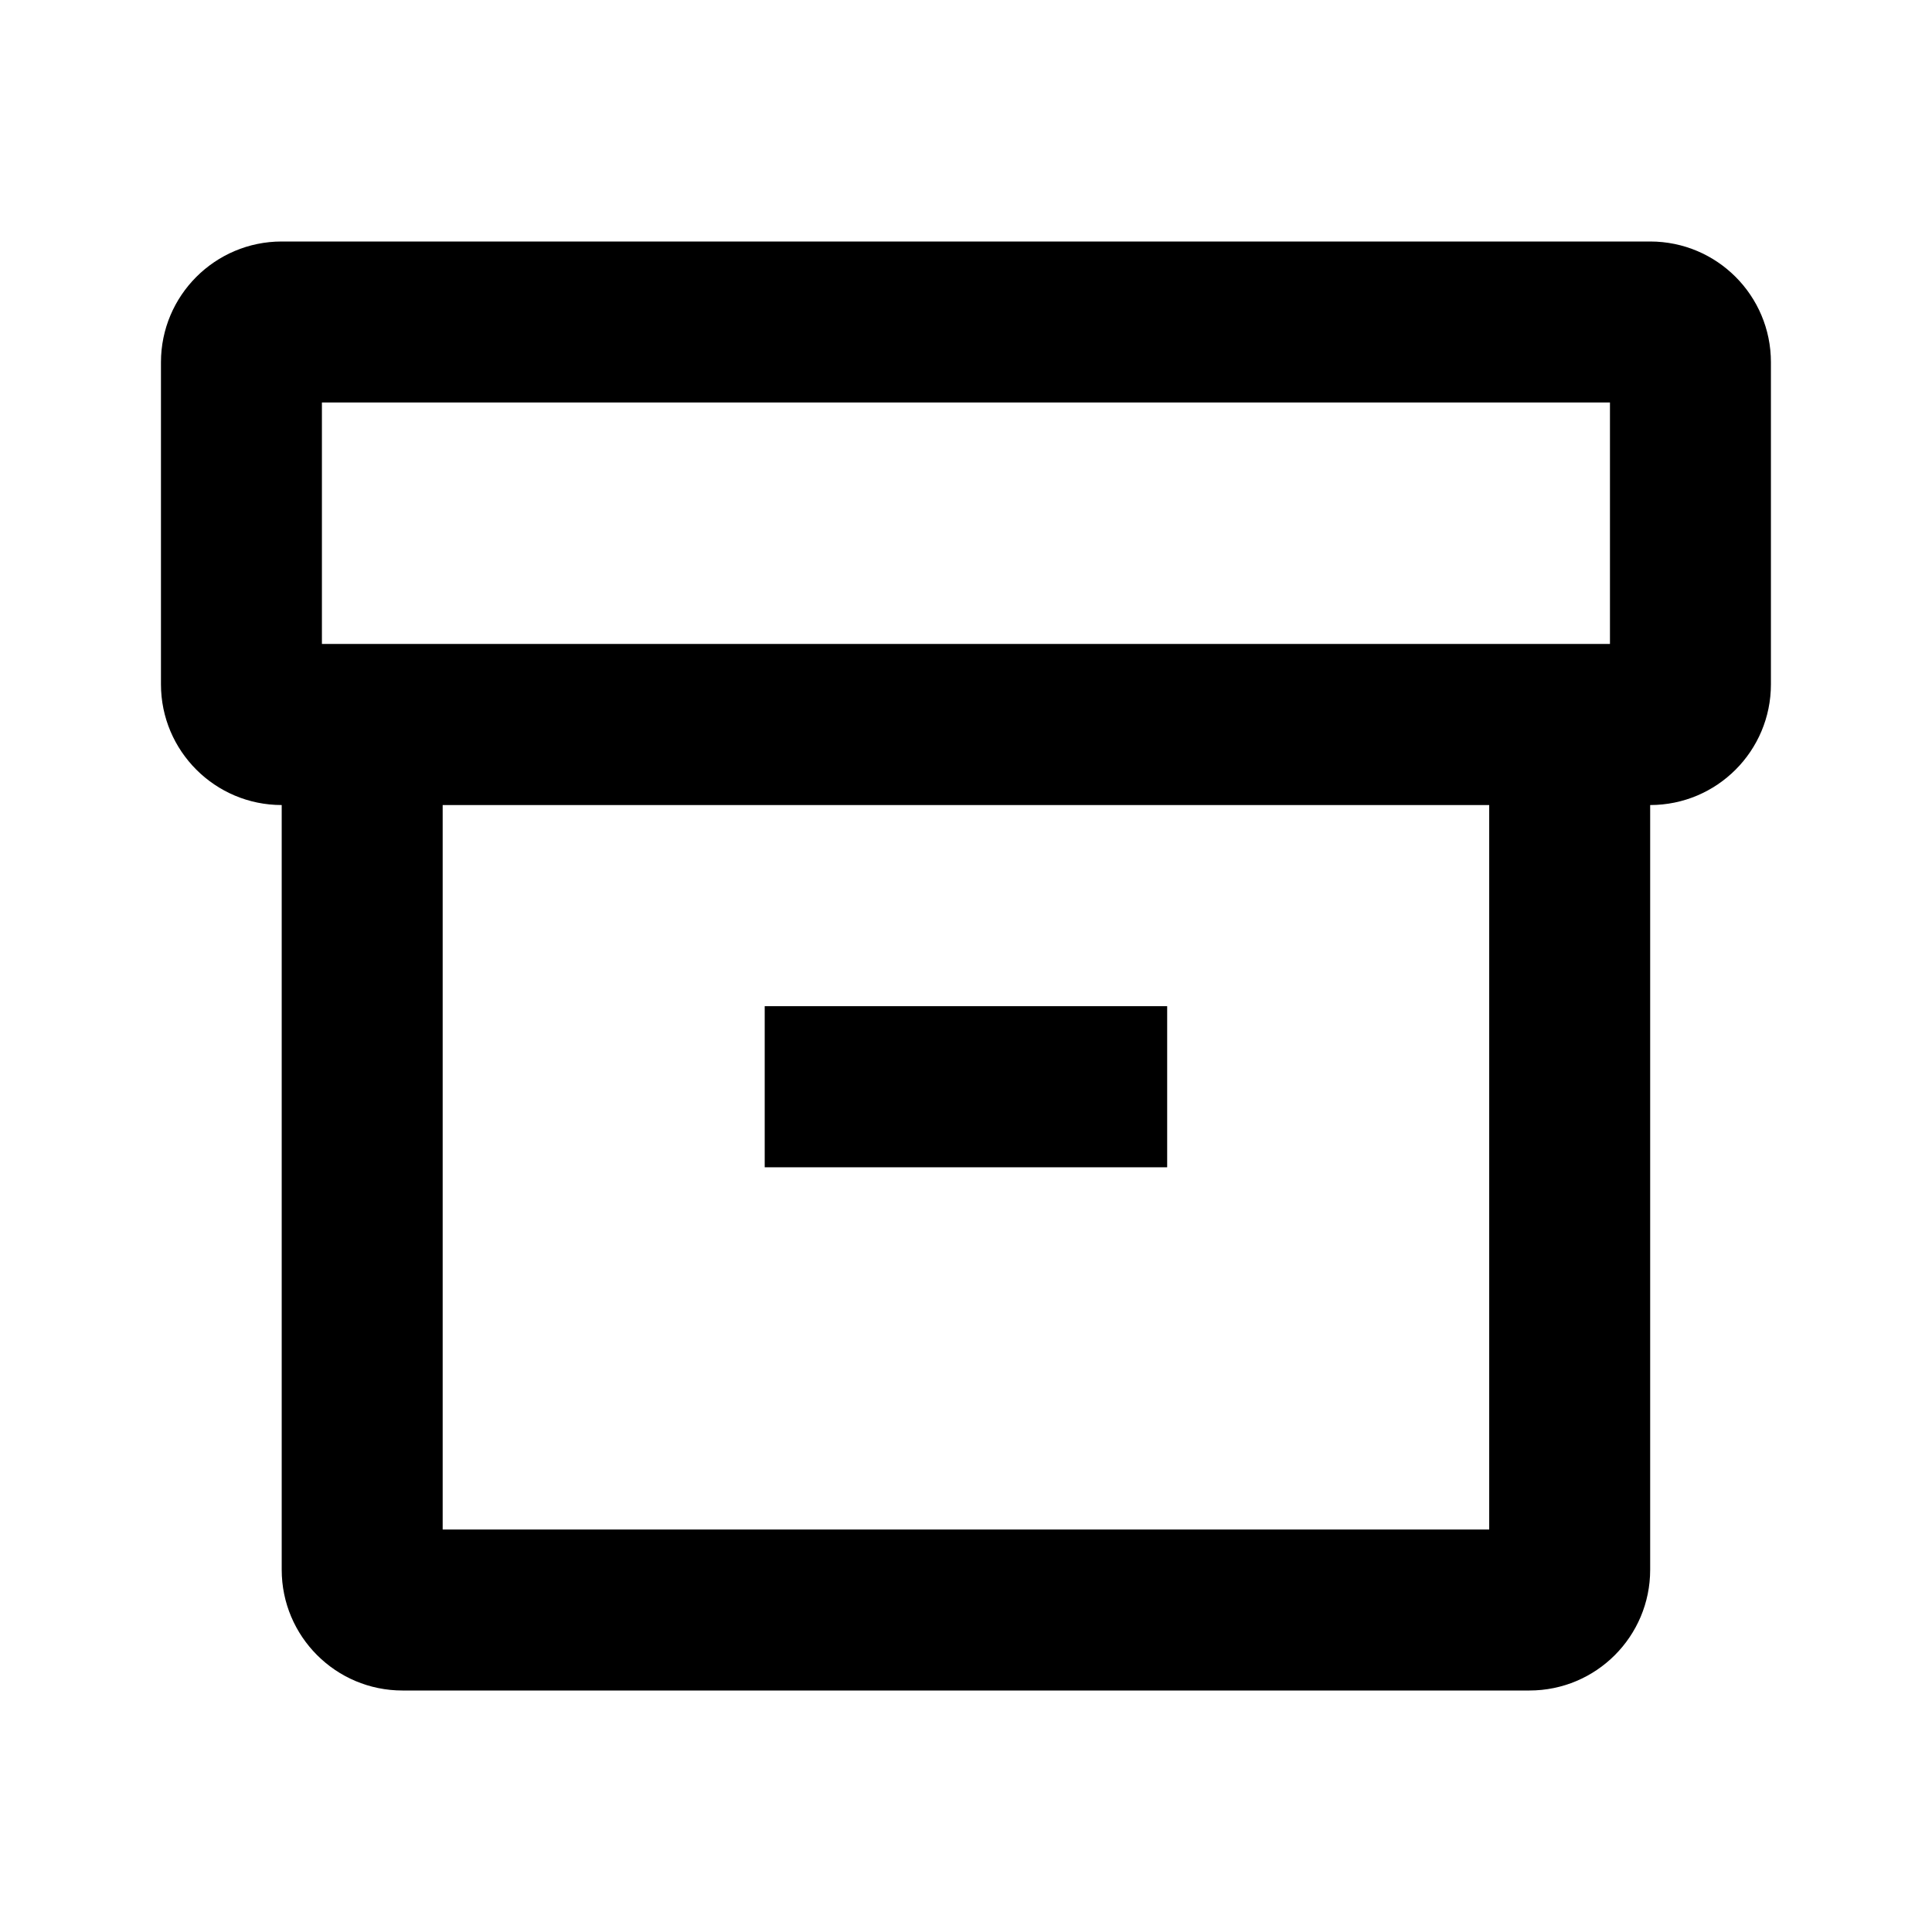
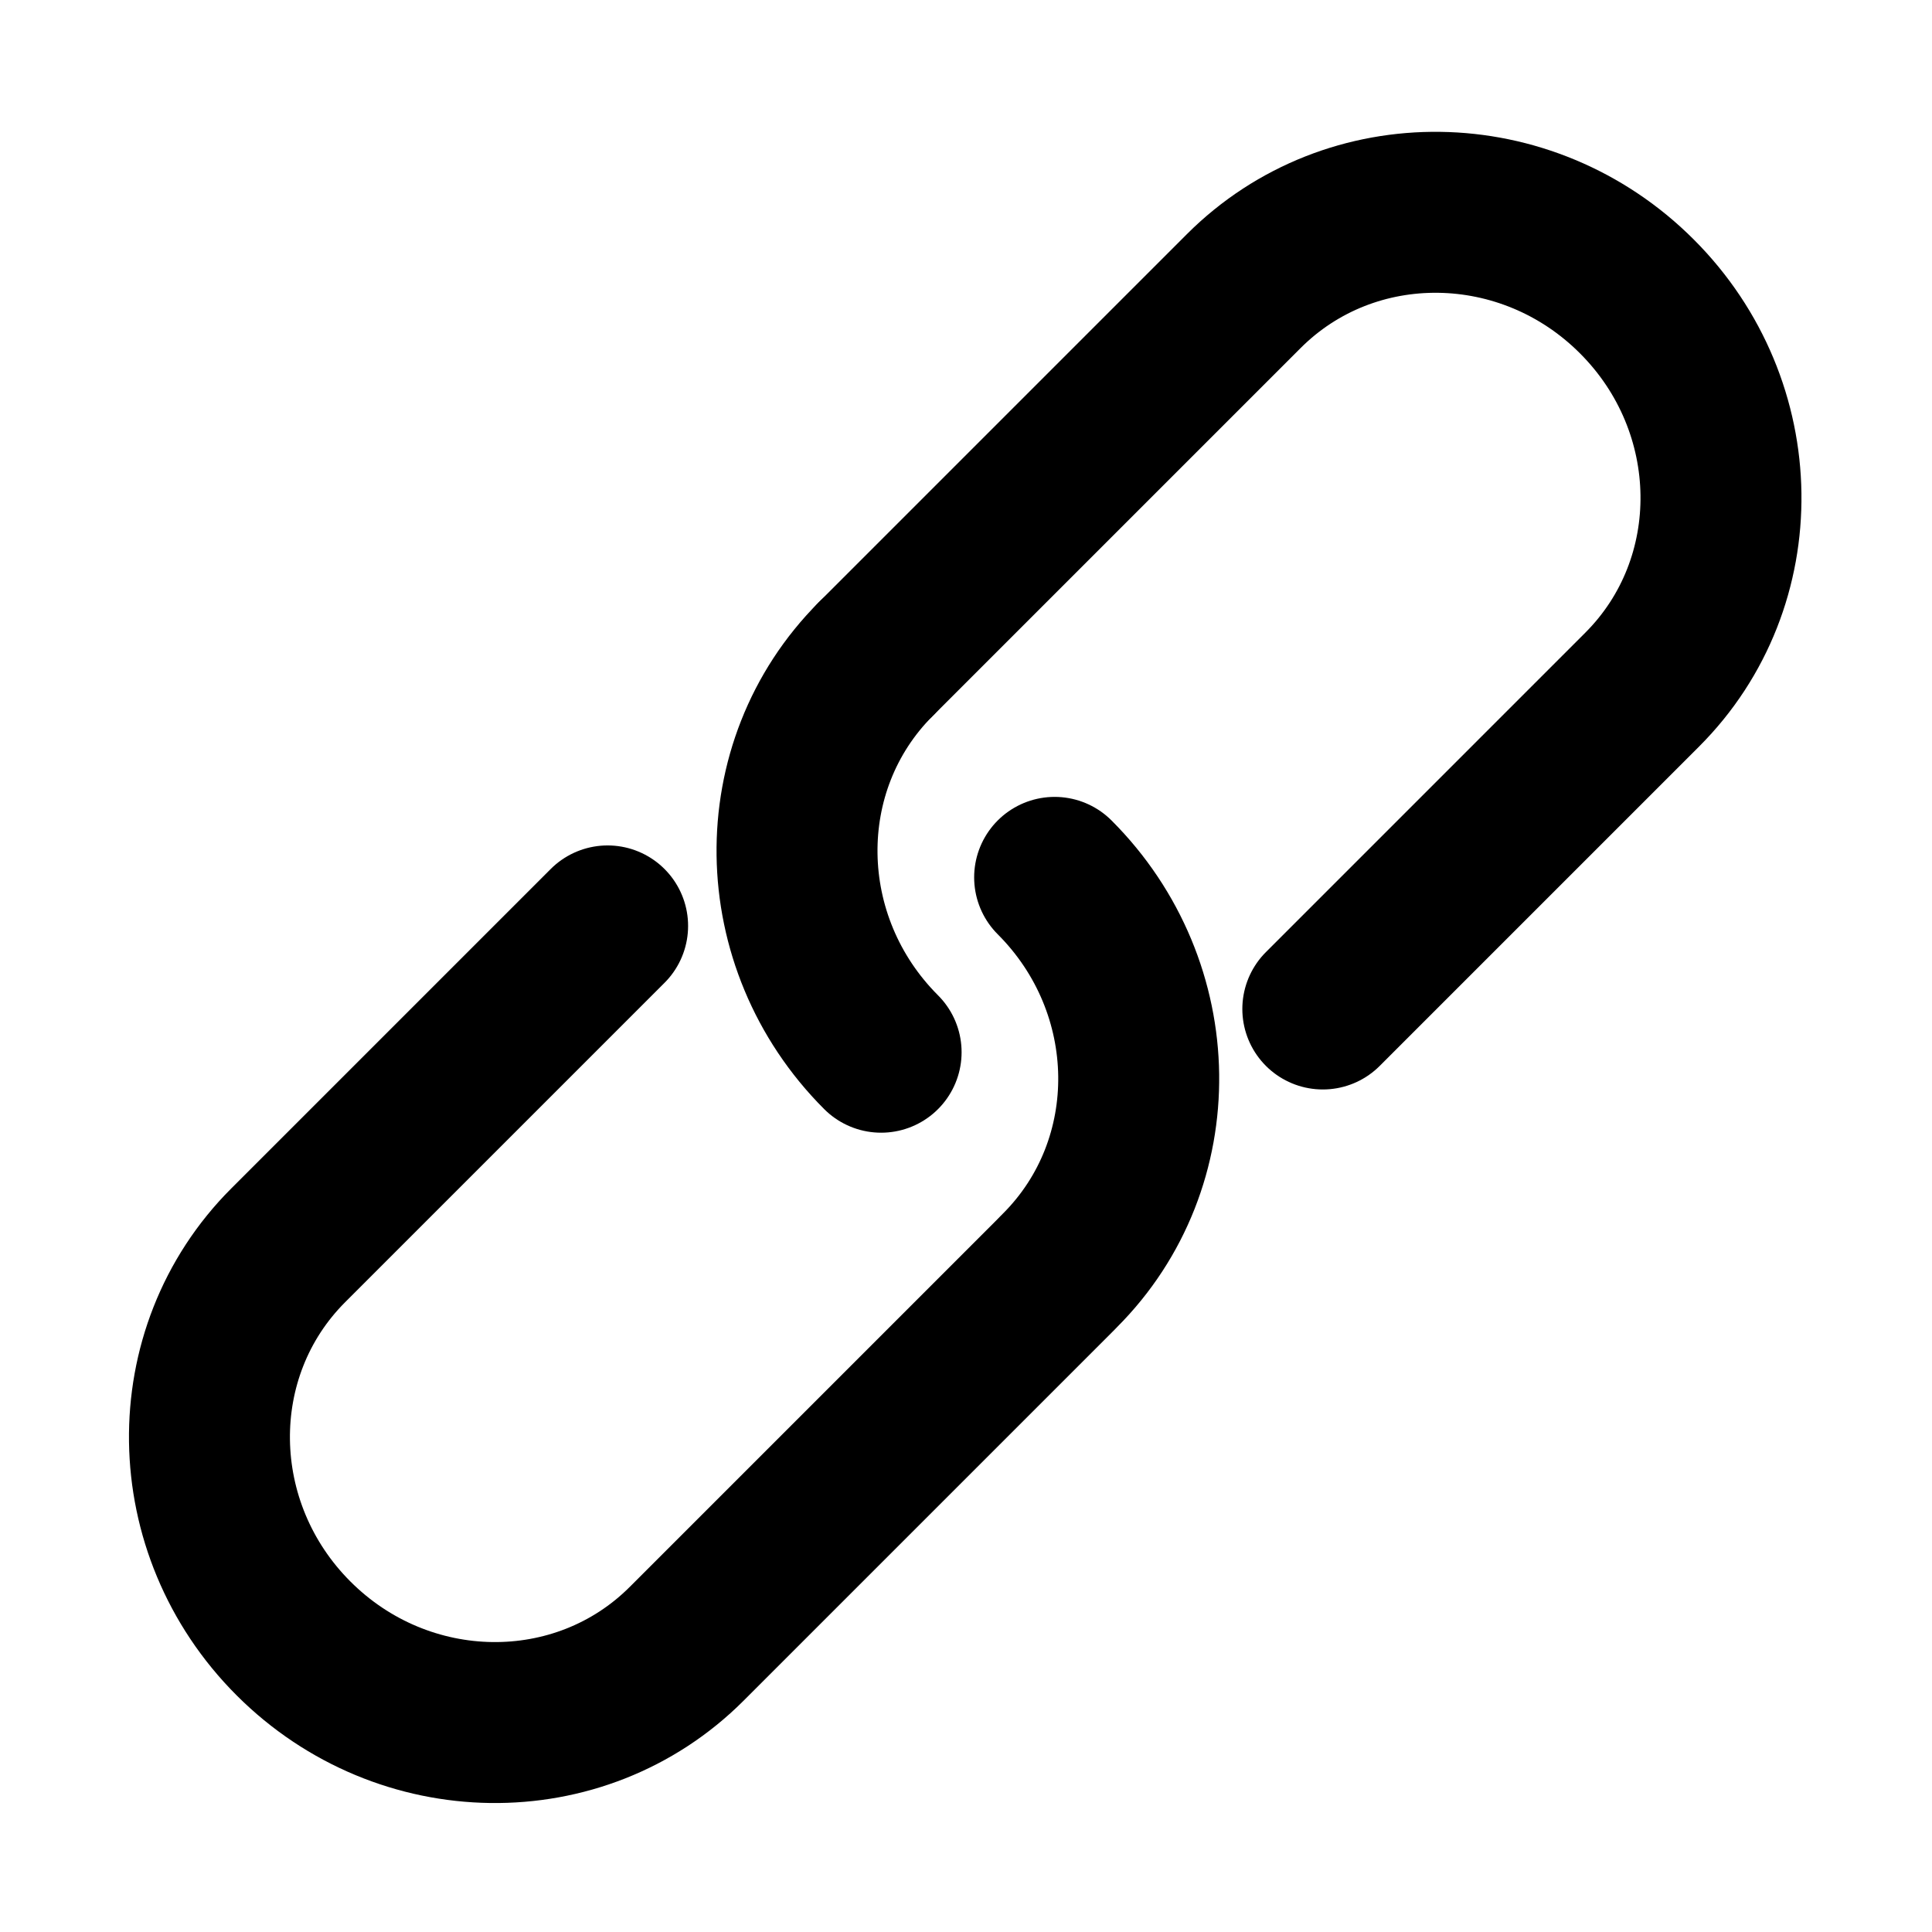
<svg xmlns="http://www.w3.org/2000/svg" width="16" height="16" viewBox="0 0 16 16" fill="none">
-   <path fill-rule="evenodd" clip-rule="evenodd" d="M1.333 3C1.333 2.448 1.781 2 2.333 2H13.666C14.219 2 14.666 2.448 14.666 3V5.667C14.666 6.219 14.219 6.667 13.666 6.667V13C13.666 13.552 13.219 14 12.666 14H3.333C2.781 14 2.333 13.552 2.333 13L2.333 6.667C1.781 6.667 1.333 6.219 1.333 5.667V3ZM3.666 6.667H12.333V12.667H3.666V6.667ZM13.333 5.333H12.666H3.333H2.666V3.333H13.333V5.333ZM6.333 9.667H9.666V8.333H6.333V9.667Z" fill="currentColor" />
+   <path d="M7.253 5.458L10.3 2.411C11.187 1.524 12.645 1.543 13.556 2.455C14.467 3.366 14.487 4.824 13.6 5.711L10.955 8.356" stroke="currentColor" stroke-width="1.333" stroke-linecap="round" stroke-linejoin="round" />
+   <path d="M5.032 7.668L2.387 10.313C1.5 11.2 1.52 12.658 2.431 13.569C3.342 14.48 4.8 14.5 5.687 13.613L8.734 10.566" stroke="currentColor" stroke-width="1.333" stroke-linecap="round" stroke-linejoin="round" />
+   <path d="M7.297 8.714C6.386 7.803 6.366 6.345 7.253 5.458" stroke="currentColor" stroke-width="1.333" stroke-linecap="round" stroke-linejoin="round" />
+   <path d="M8.734 7.266C9.645 8.177 9.665 9.635 8.777 10.522" stroke="currentColor" stroke-width="1.333" stroke-linecap="round" stroke-linejoin="round" />
</svg>
